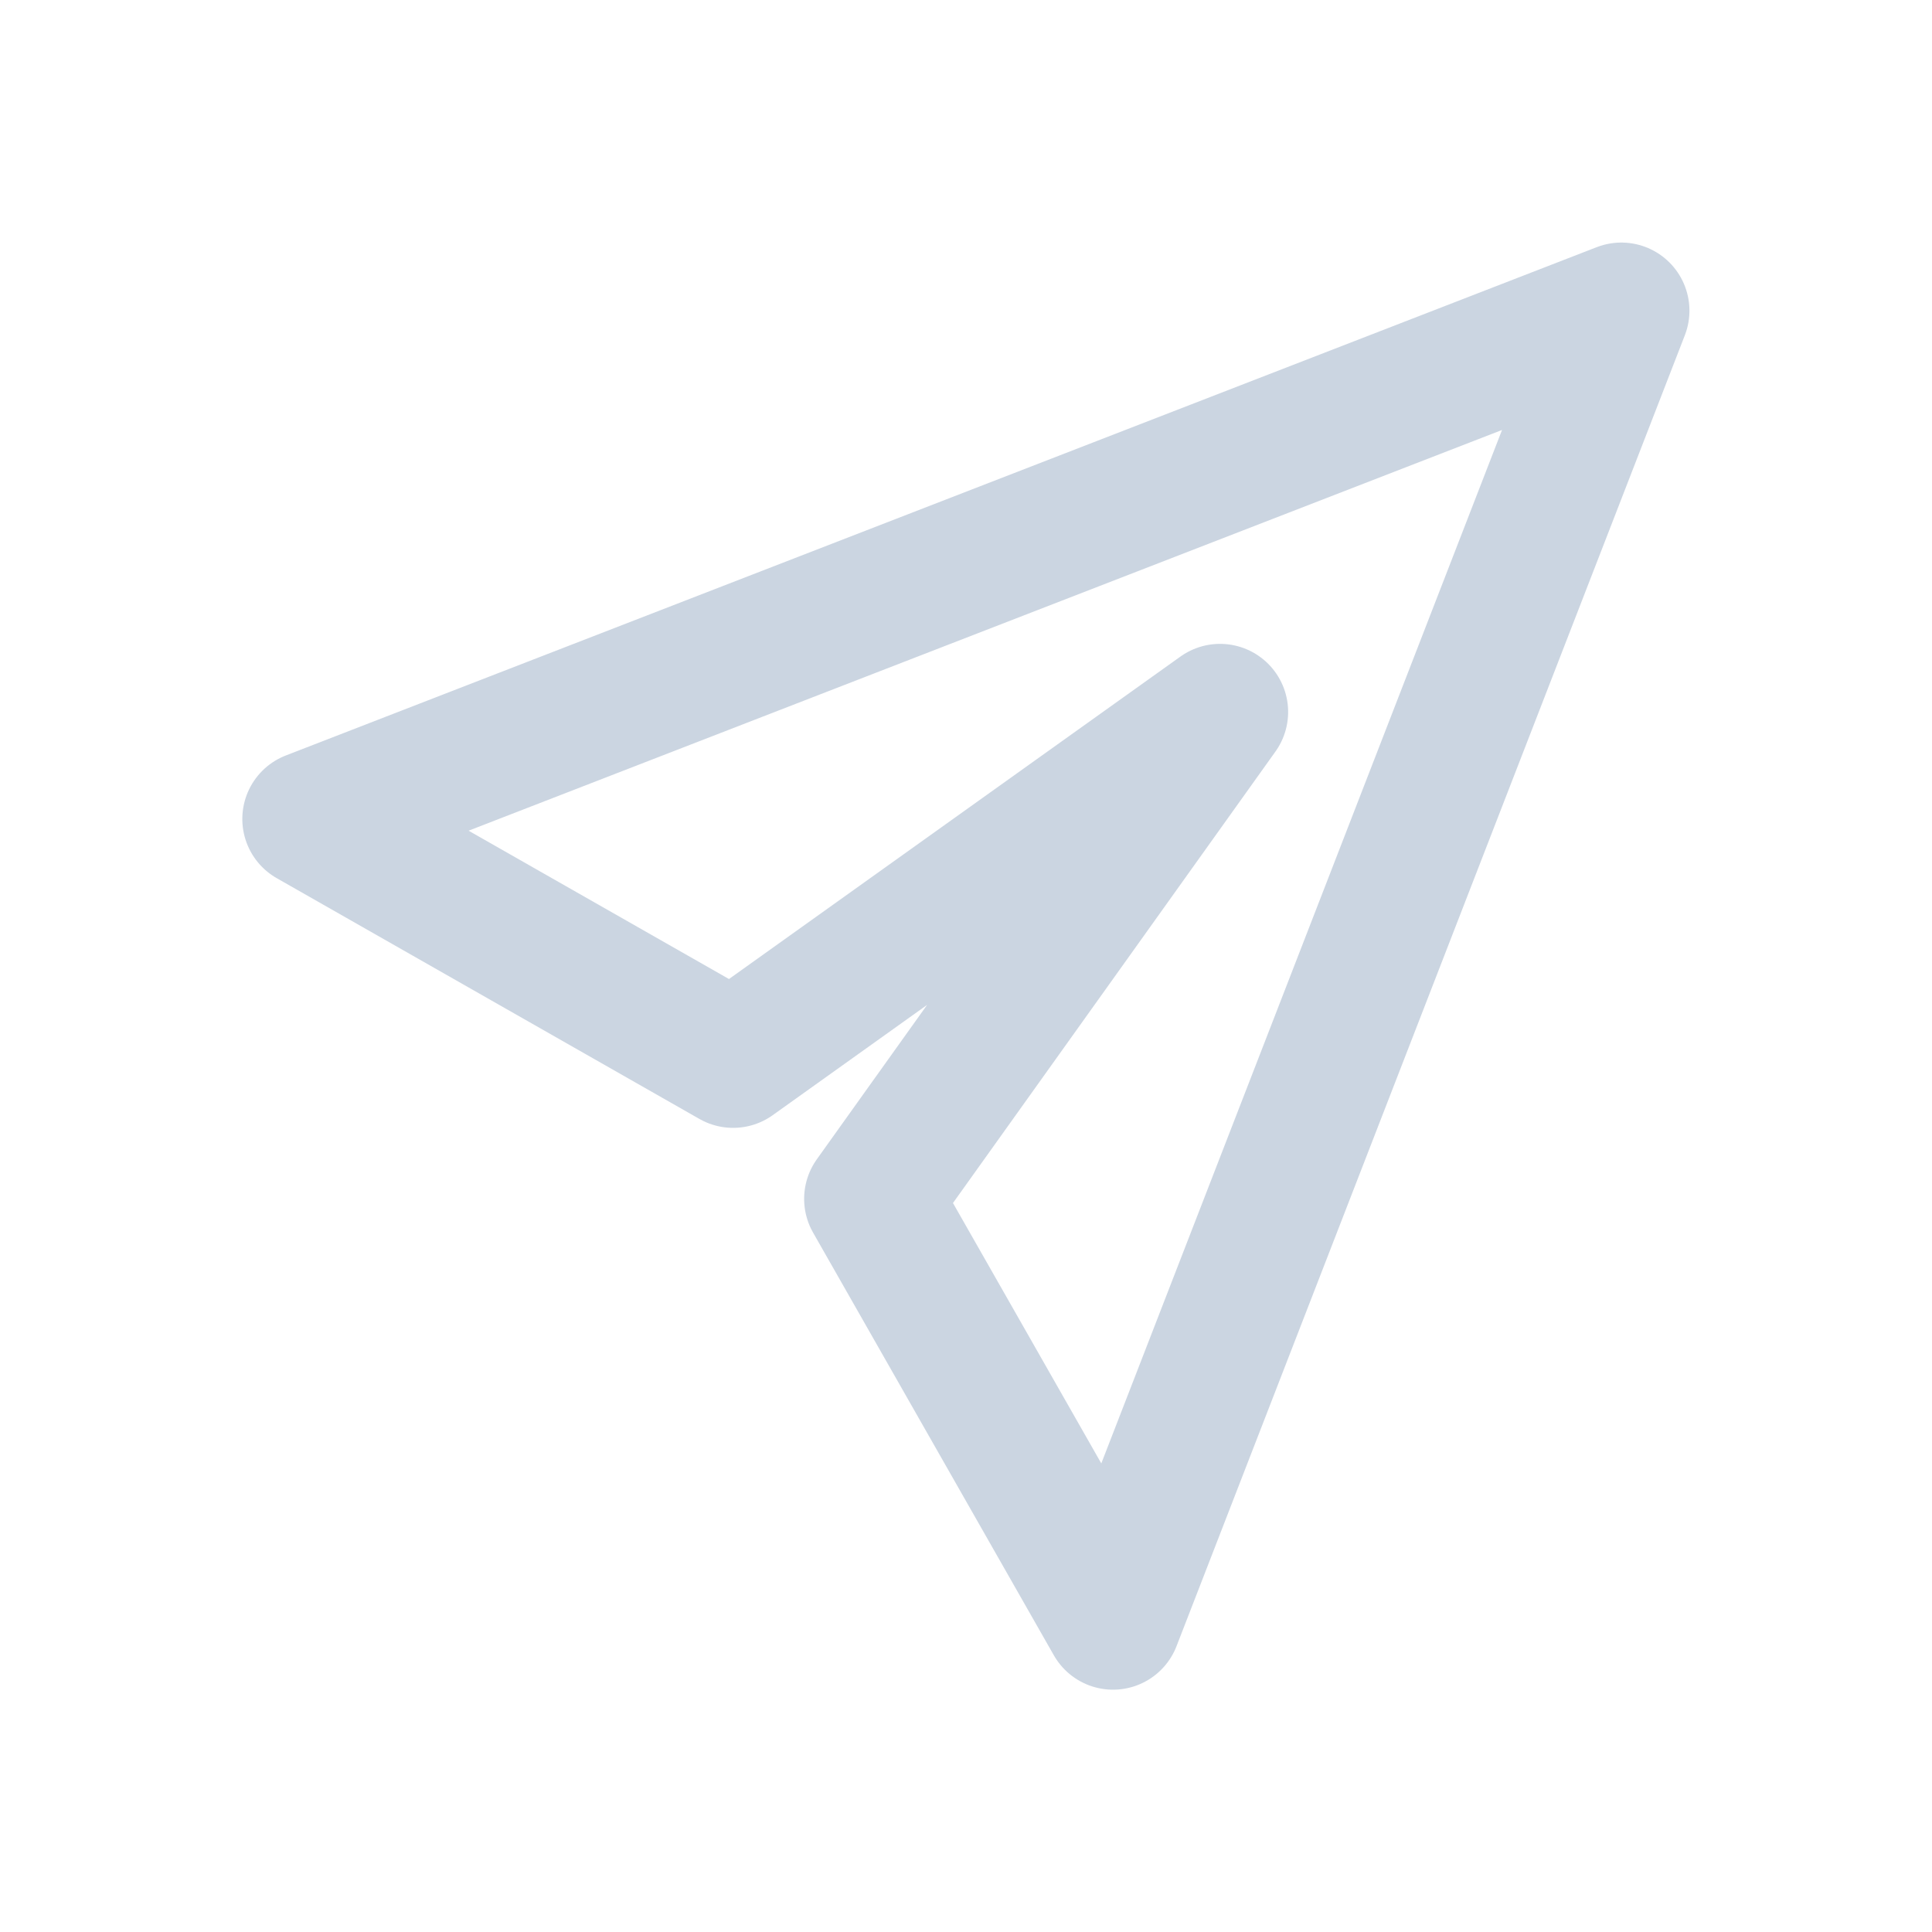
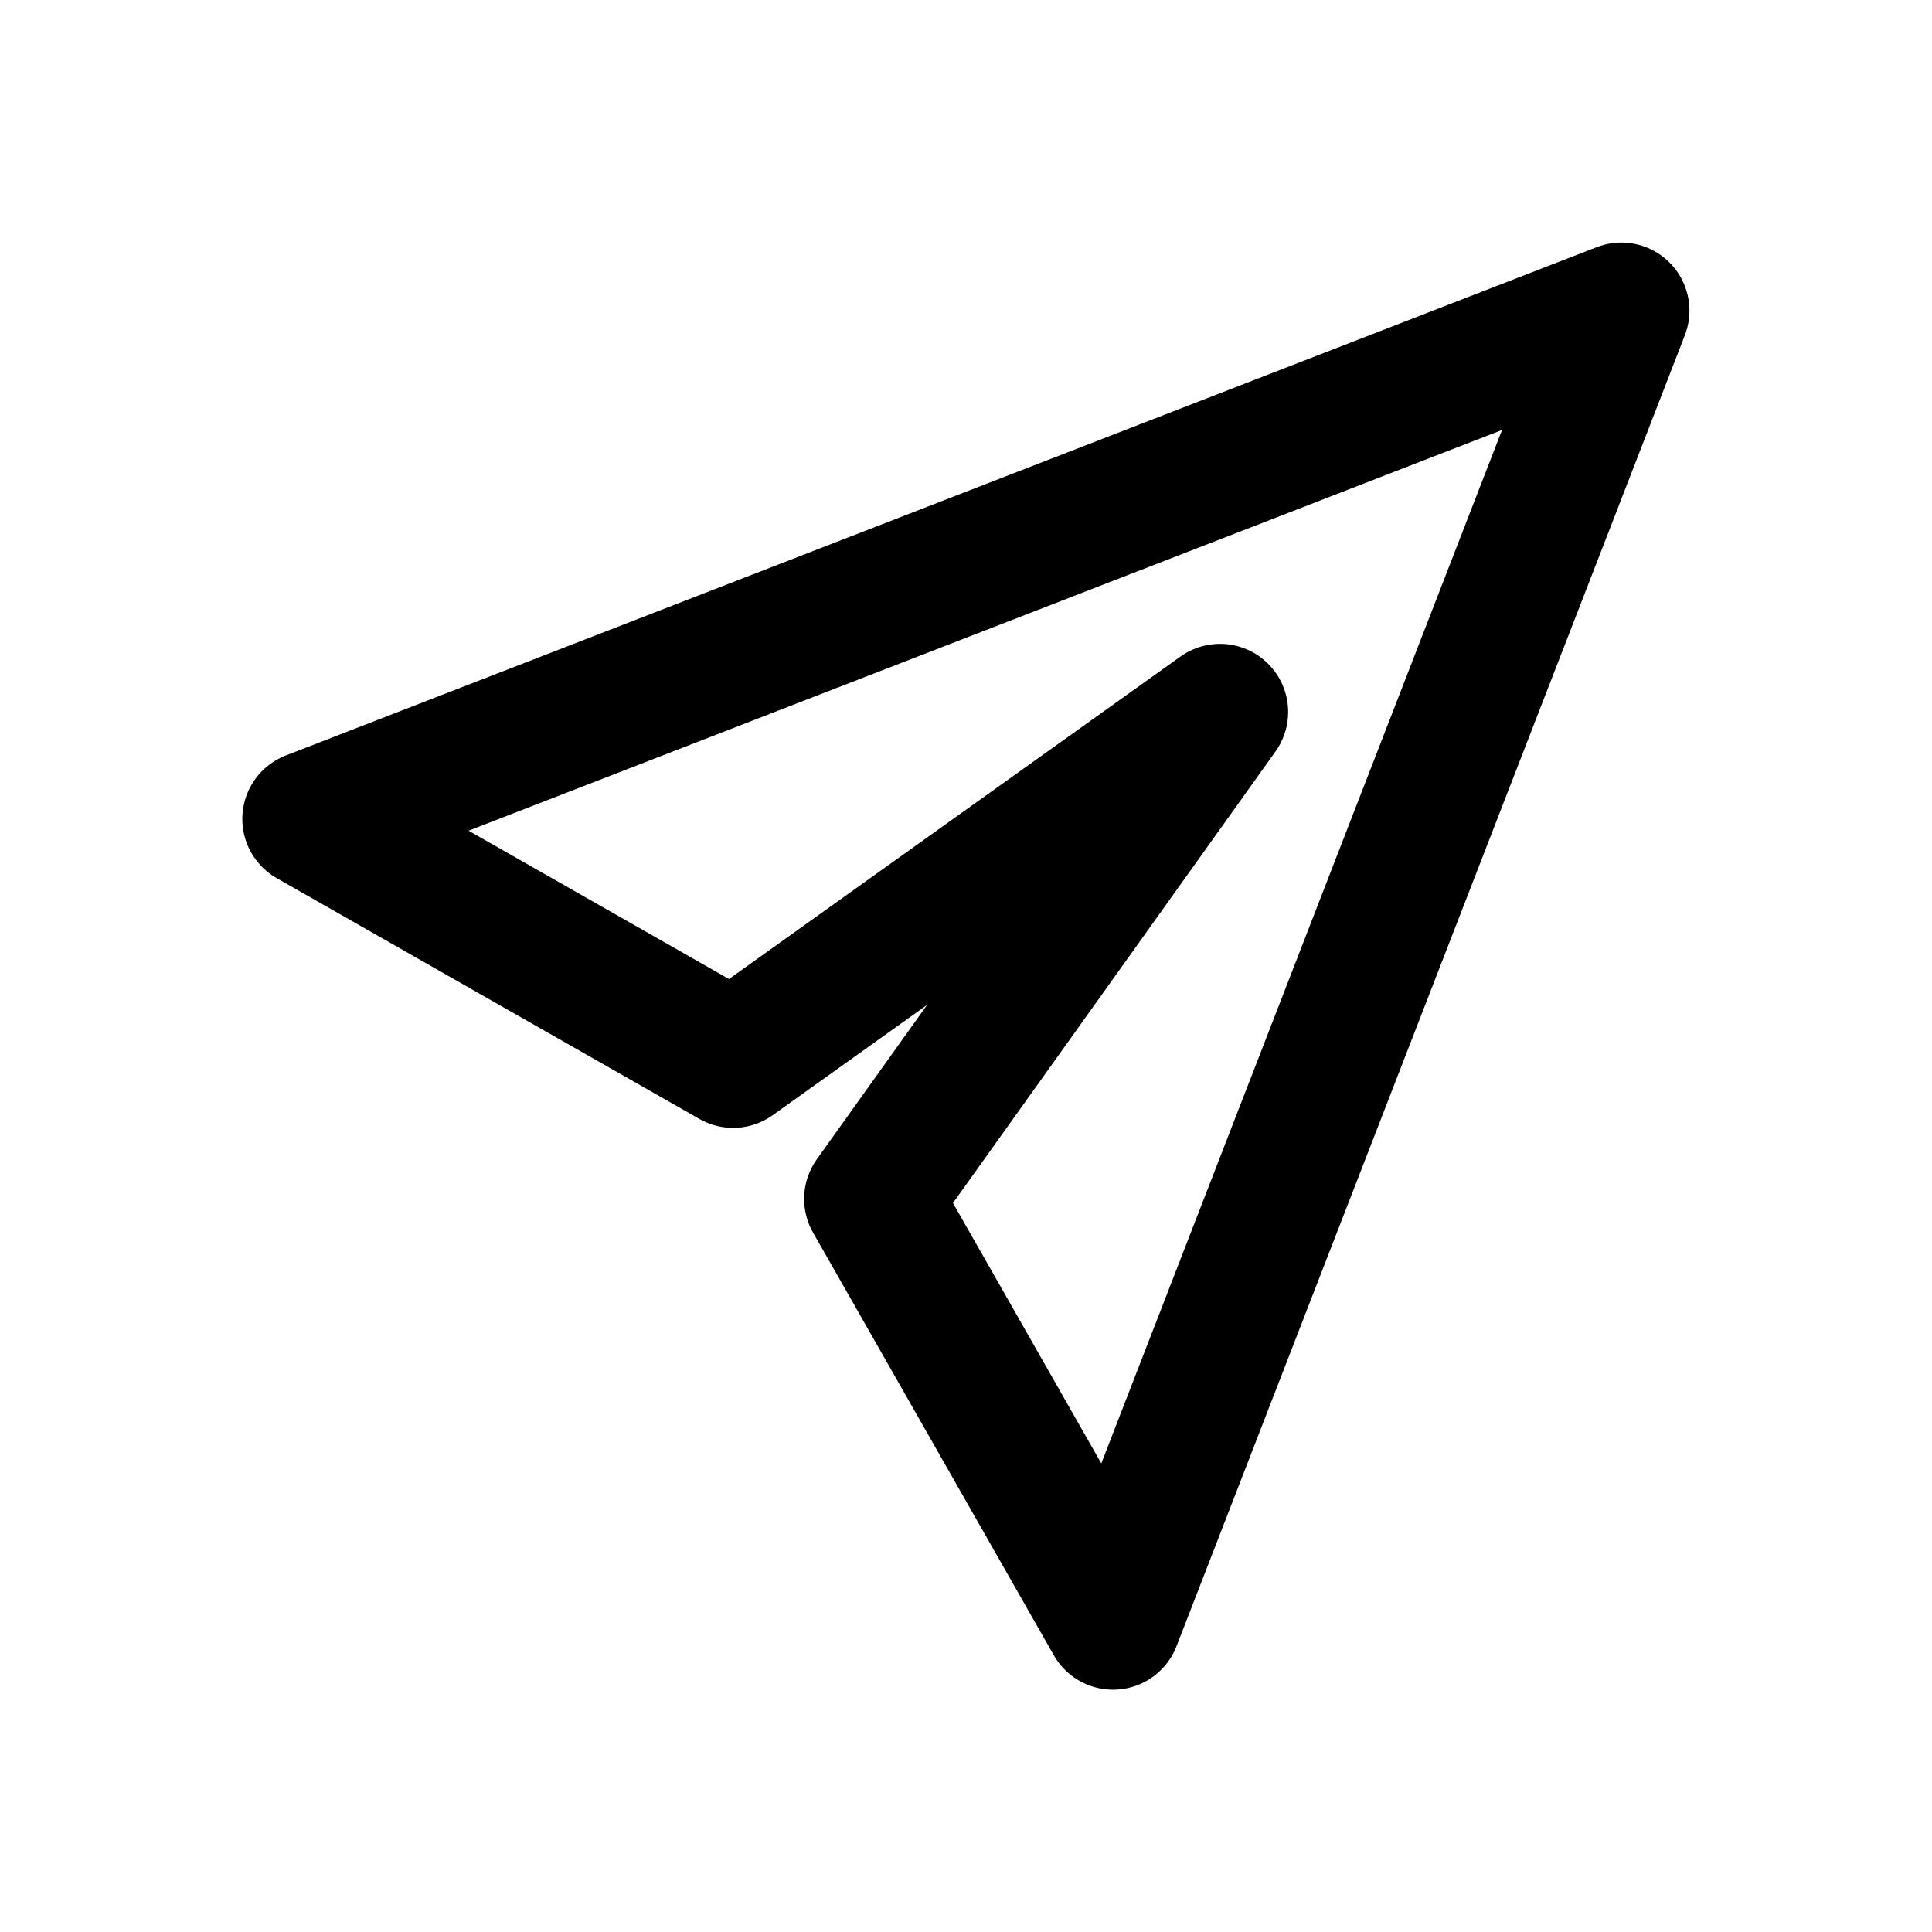
- <svg xmlns="http://www.w3.org/2000/svg" viewBox="0 0 24 24" fill="none" stroke="#cbd5e1" stroke-width="1.8" stroke-linecap="round" stroke-linejoin="round">
+ <svg xmlns="http://www.w3.org/2000/svg" viewBox="0 0 24 24" fill="none" stroke="currentColor" stroke-width="1.8" stroke-linecap="round" stroke-linejoin="round">
  <g transform="translate(12 12) scale(0.94) translate(-12 -12)">
    <g transform="translate(2.65 -2.65) rotate(-45 12 12)">
      <path d="M3.5 4.5 20.5 12 3.5 19.5l1.7-6.2L13 12 5.2 10.7 3.5 4.5Z" />
    </g>
  </g>
</svg>
